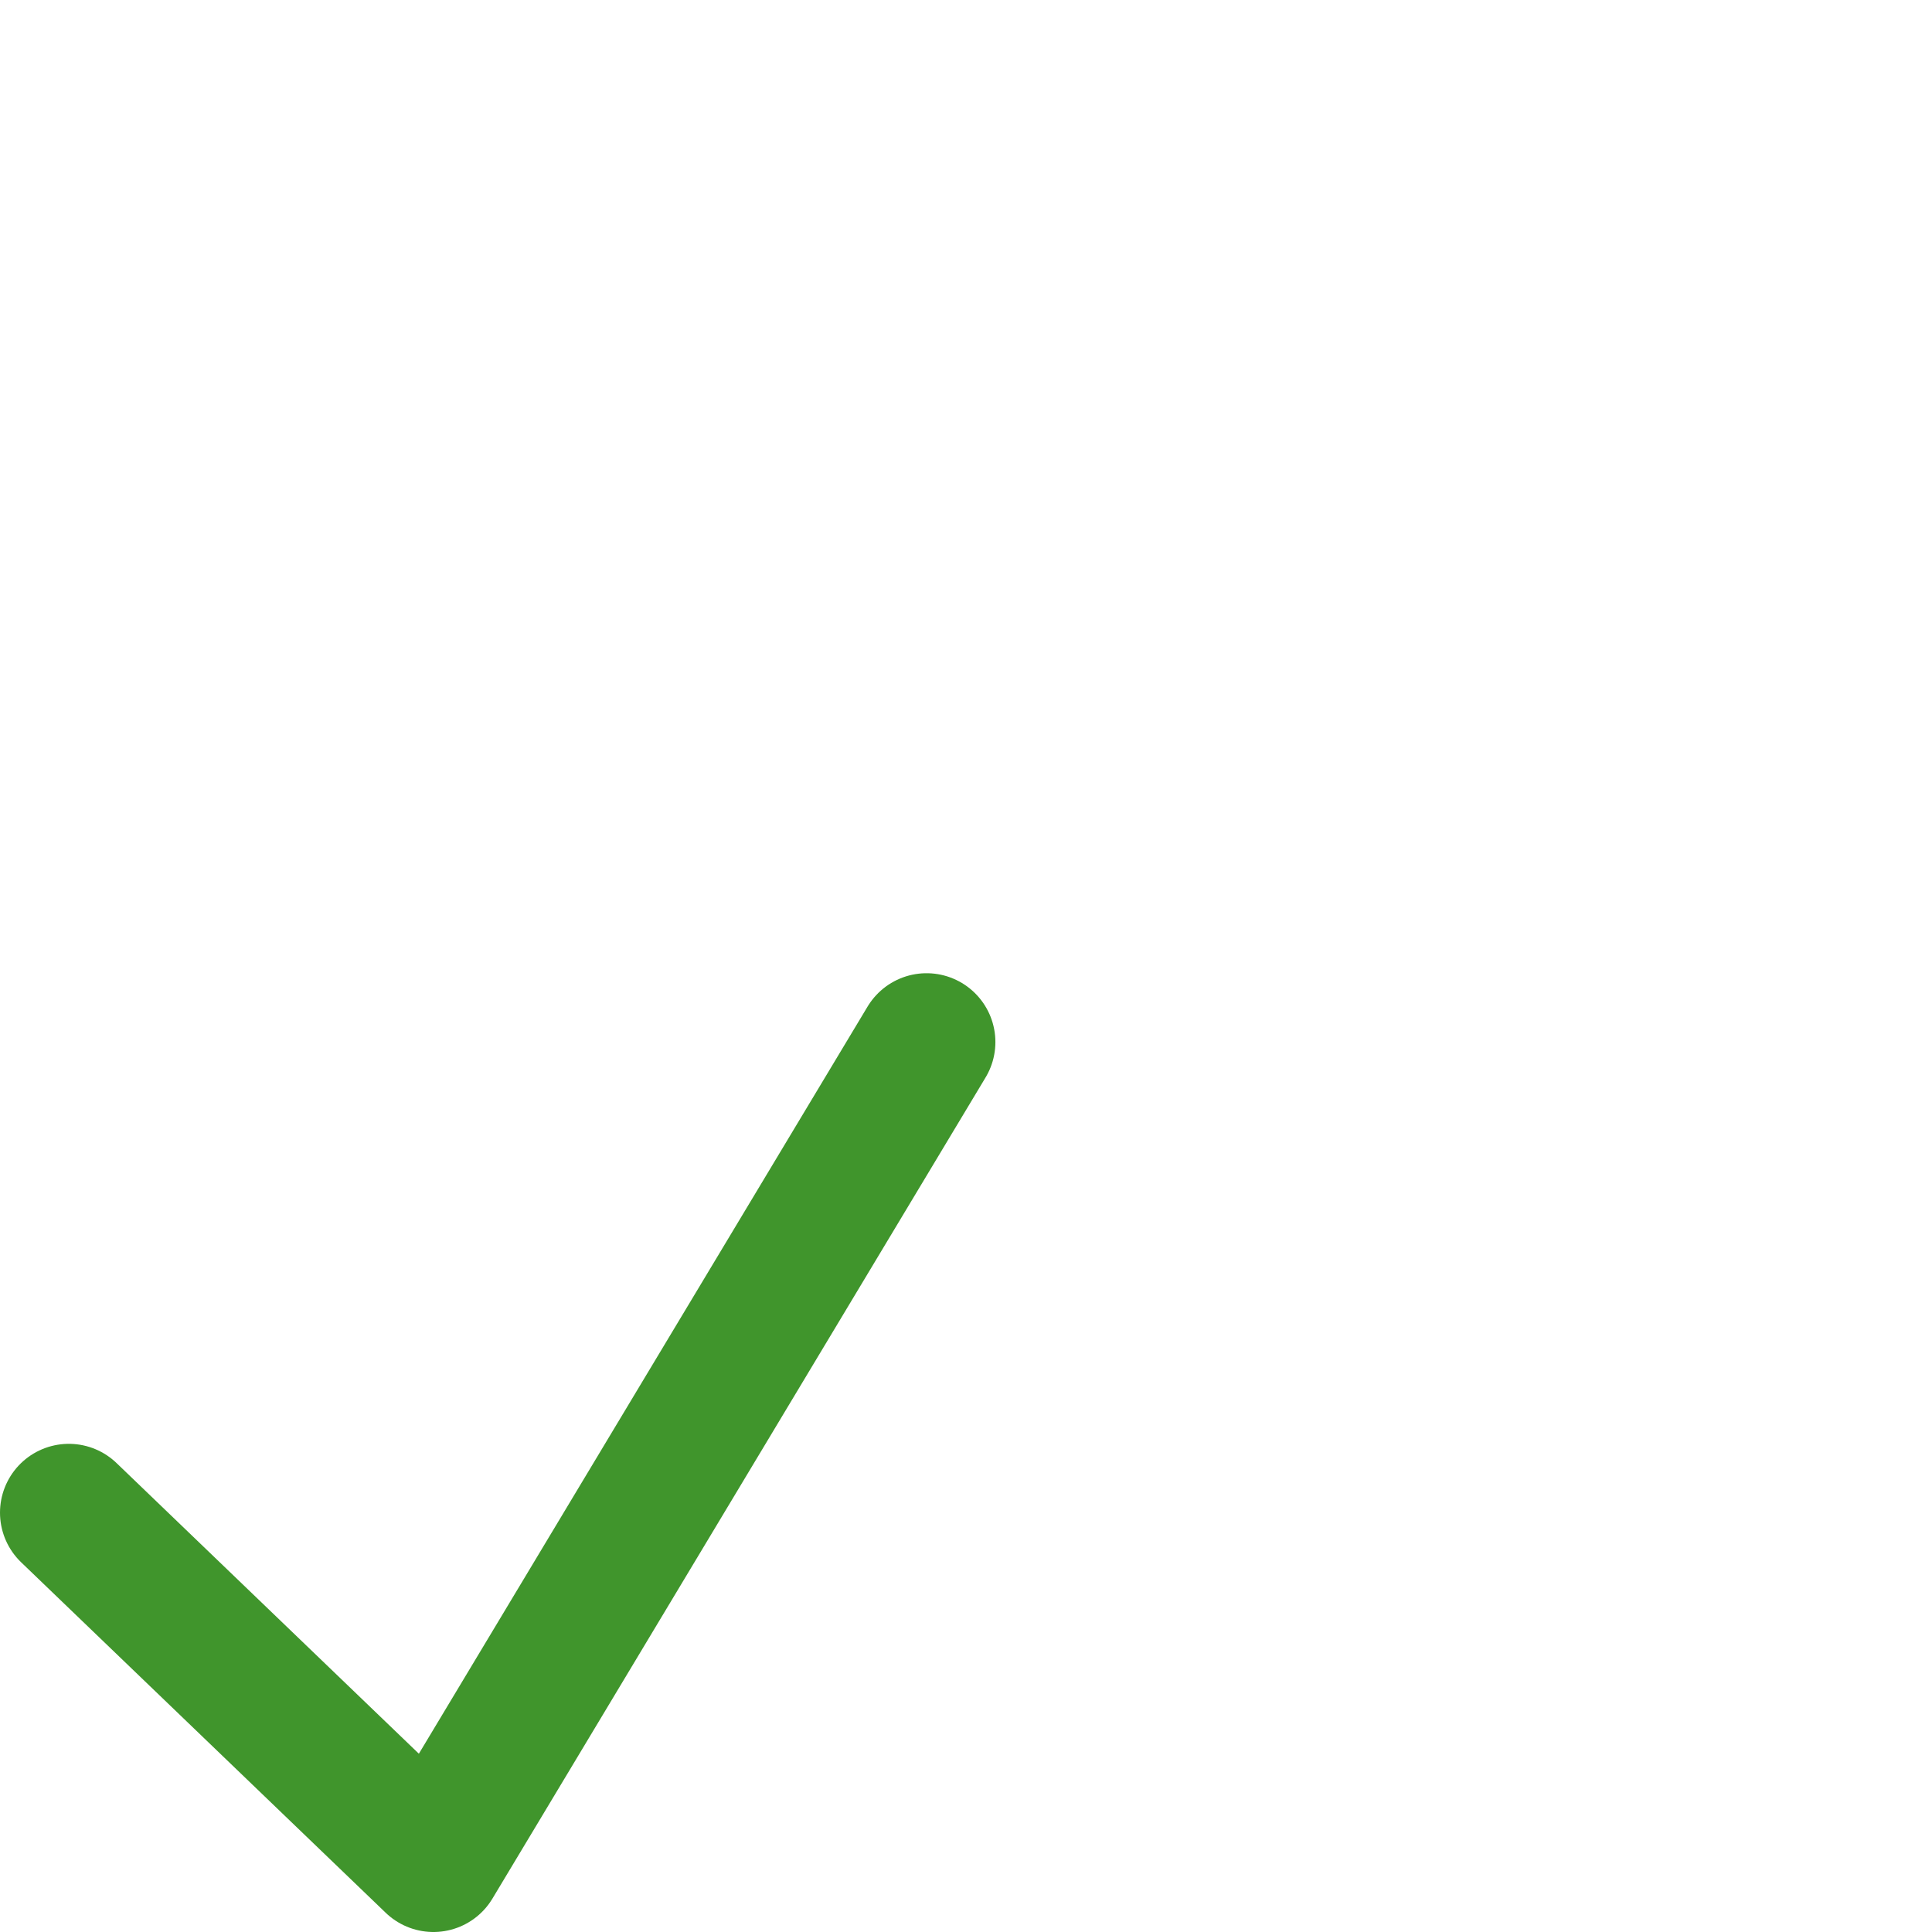
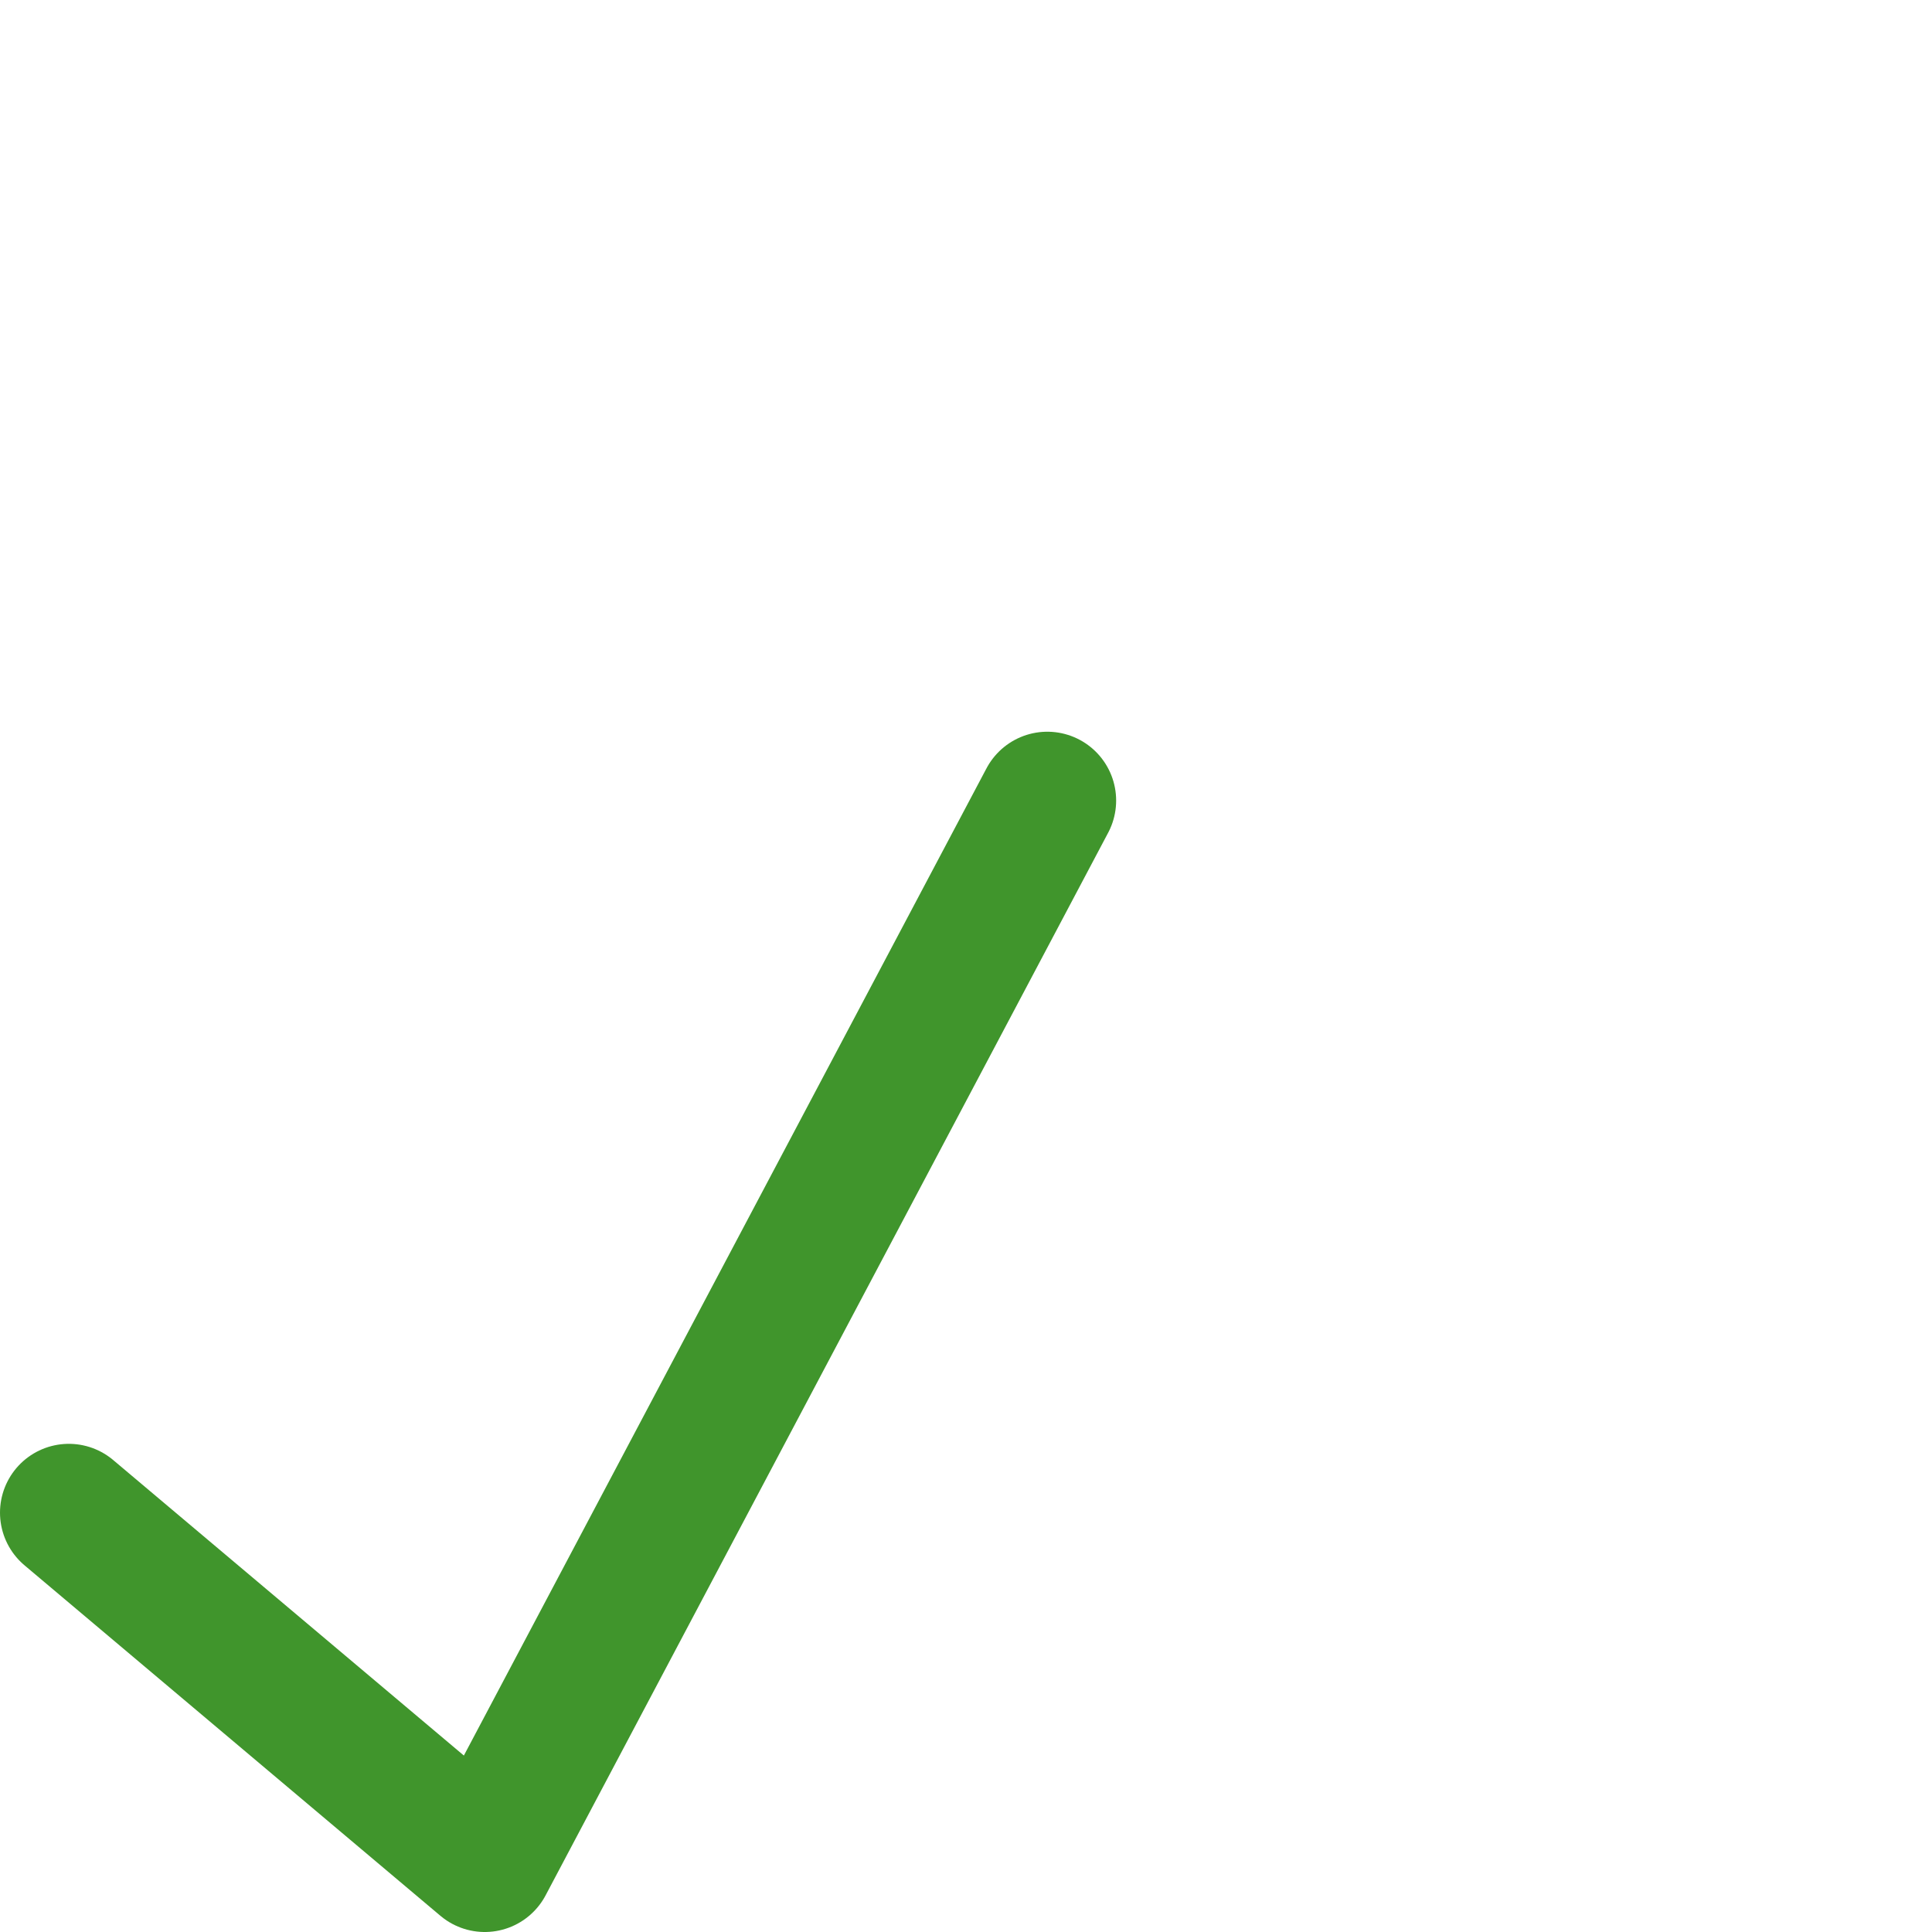
<svg xmlns="http://www.w3.org/2000/svg" width="80mm" height="80mm" viewBox="0 0 80 80" version="1.1" id="svg3800">
  <defs id="defs3797" />
  <g id="layer1">
-     <path style="fill:none;fill-rule:evenodd;stroke:#40952c;stroke-width:5.7;stroke-linecap:round;stroke-linejoin:round;stroke-miterlimit:4;stroke-dasharray:none;stroke-opacity:1" d="M 38.367,43.149 17.947,77.15 2.85,62.636" id="path3930" />
+     <path style="fill:none;fill-rule:evenodd;stroke:#40952c;stroke-width:5.7;stroke-linecap:round;stroke-linejoin:round;stroke-miterlimit:4;stroke-dasharray:none;stroke-opacity:1" d="M 43.367,33.149 20.073,77.15 2.85,62.636" id="path3930" />
  </g>
</svg>
